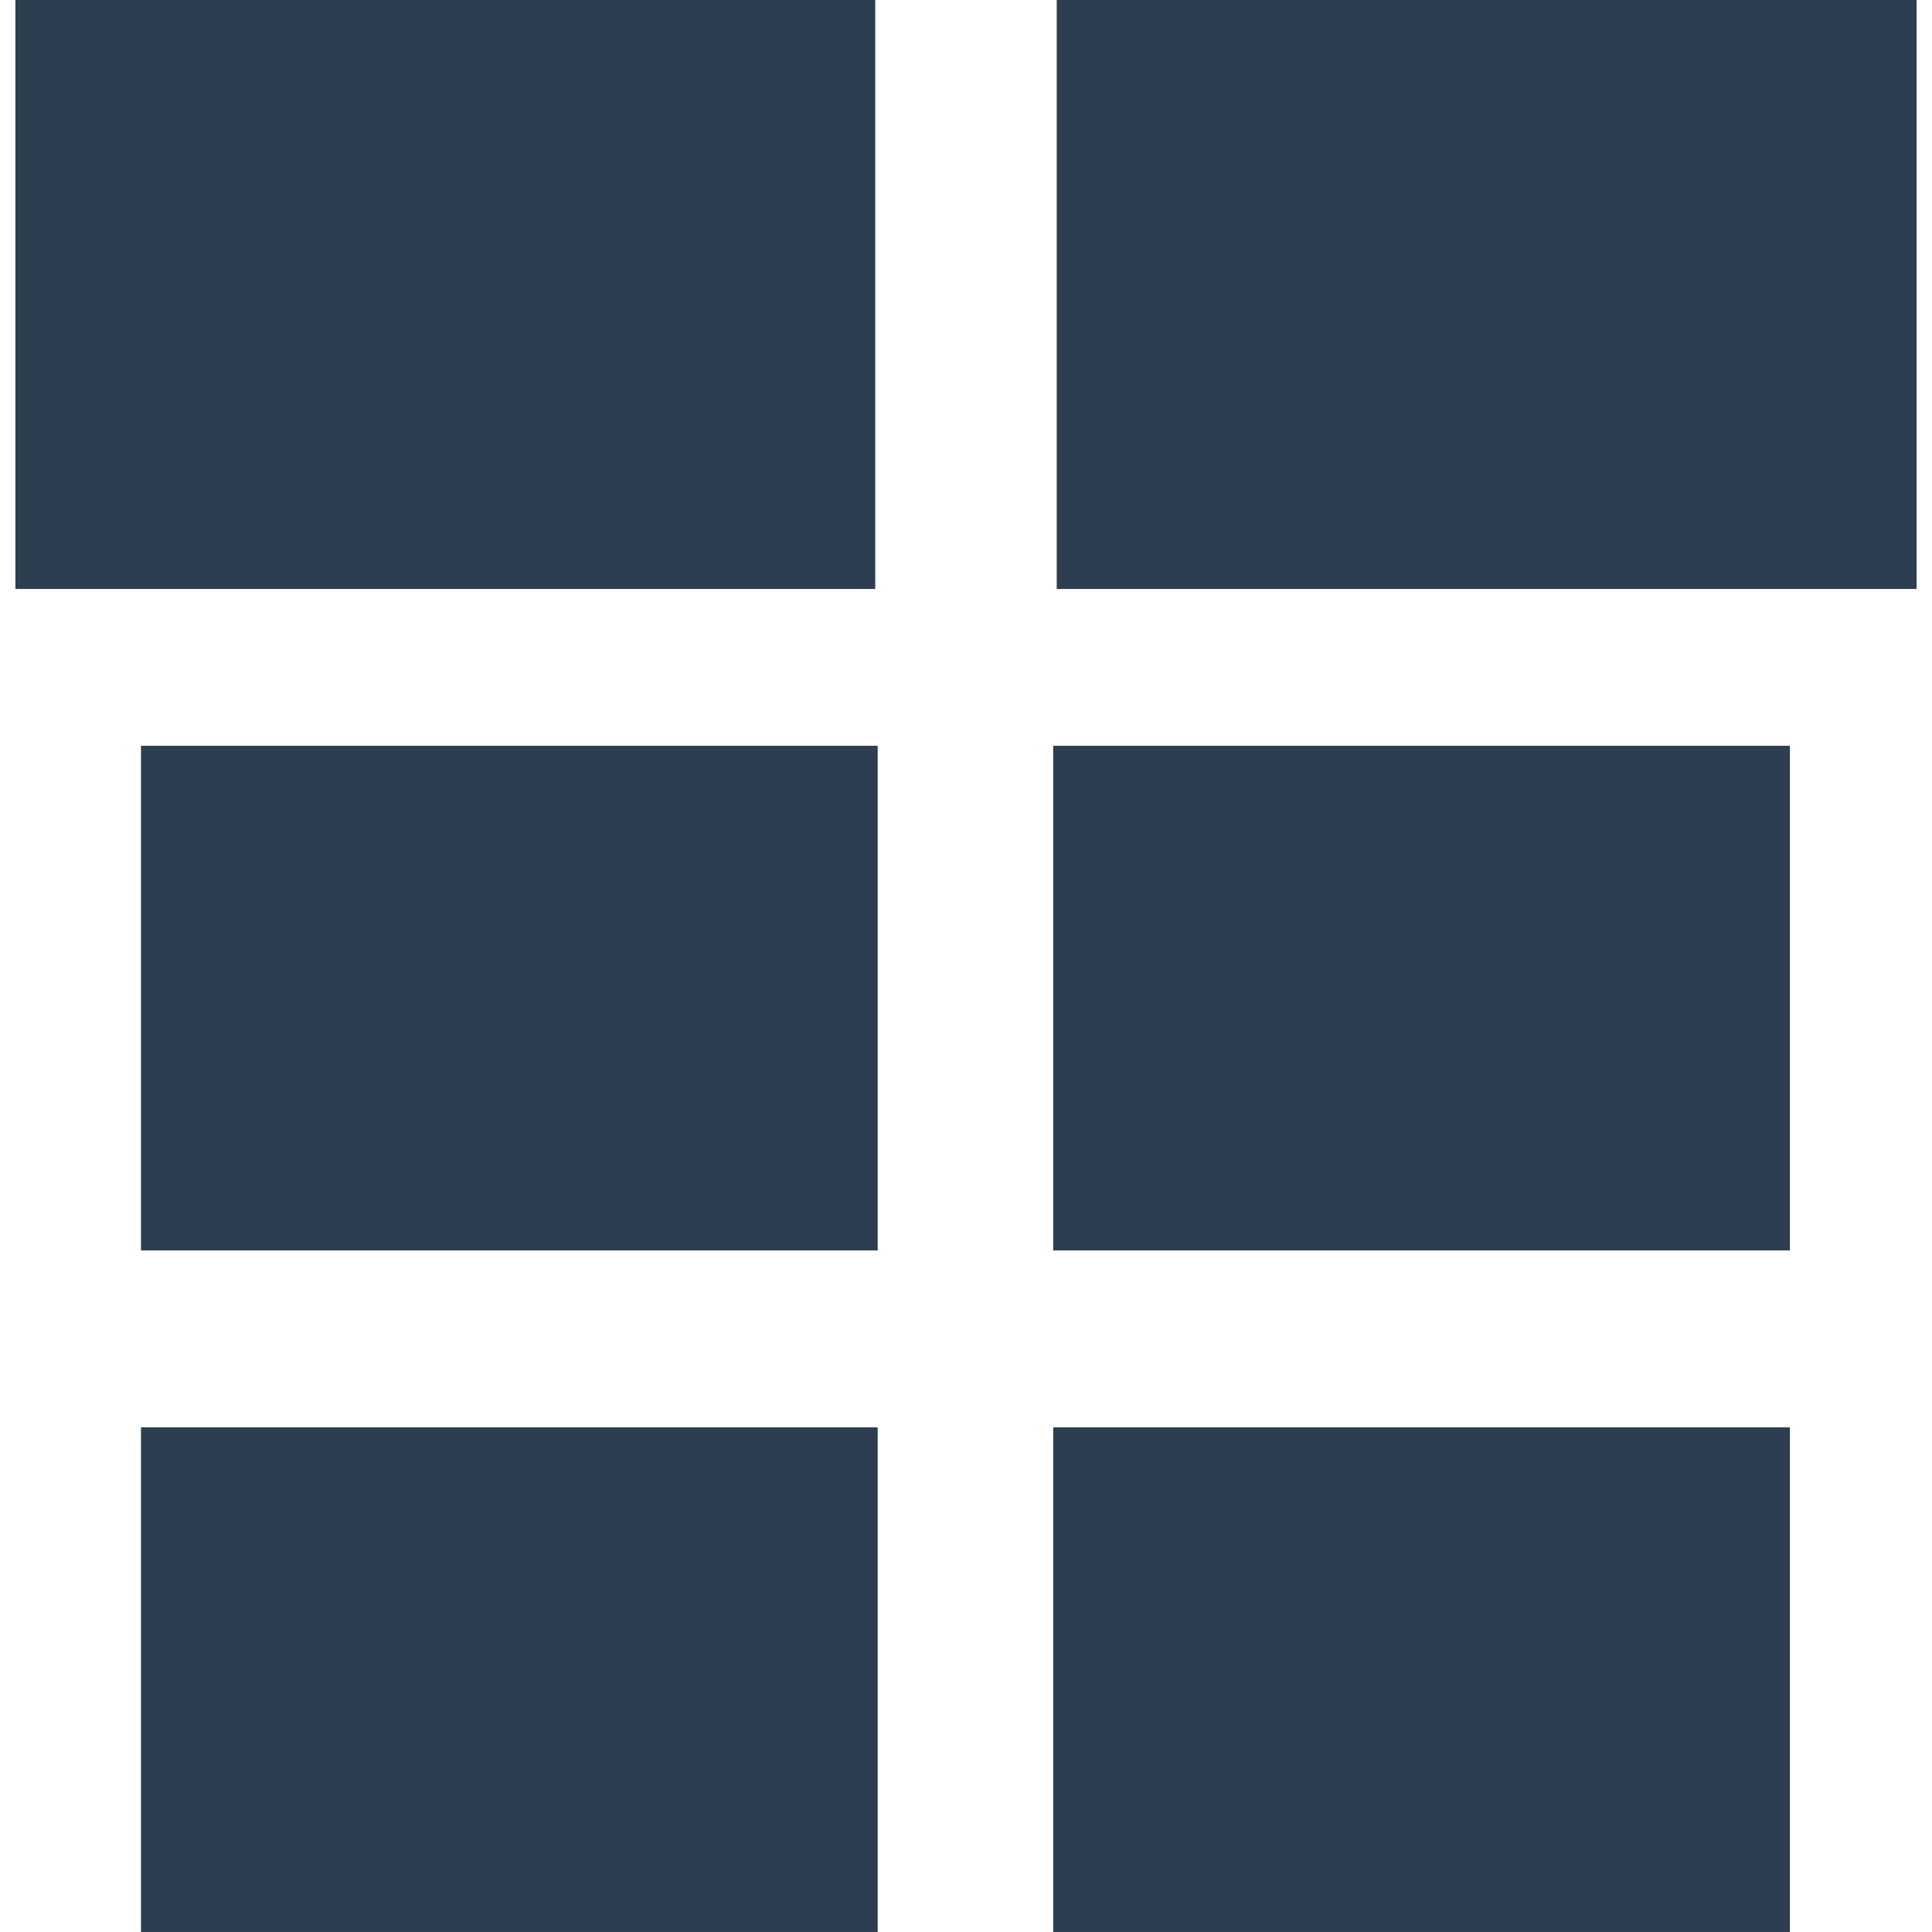
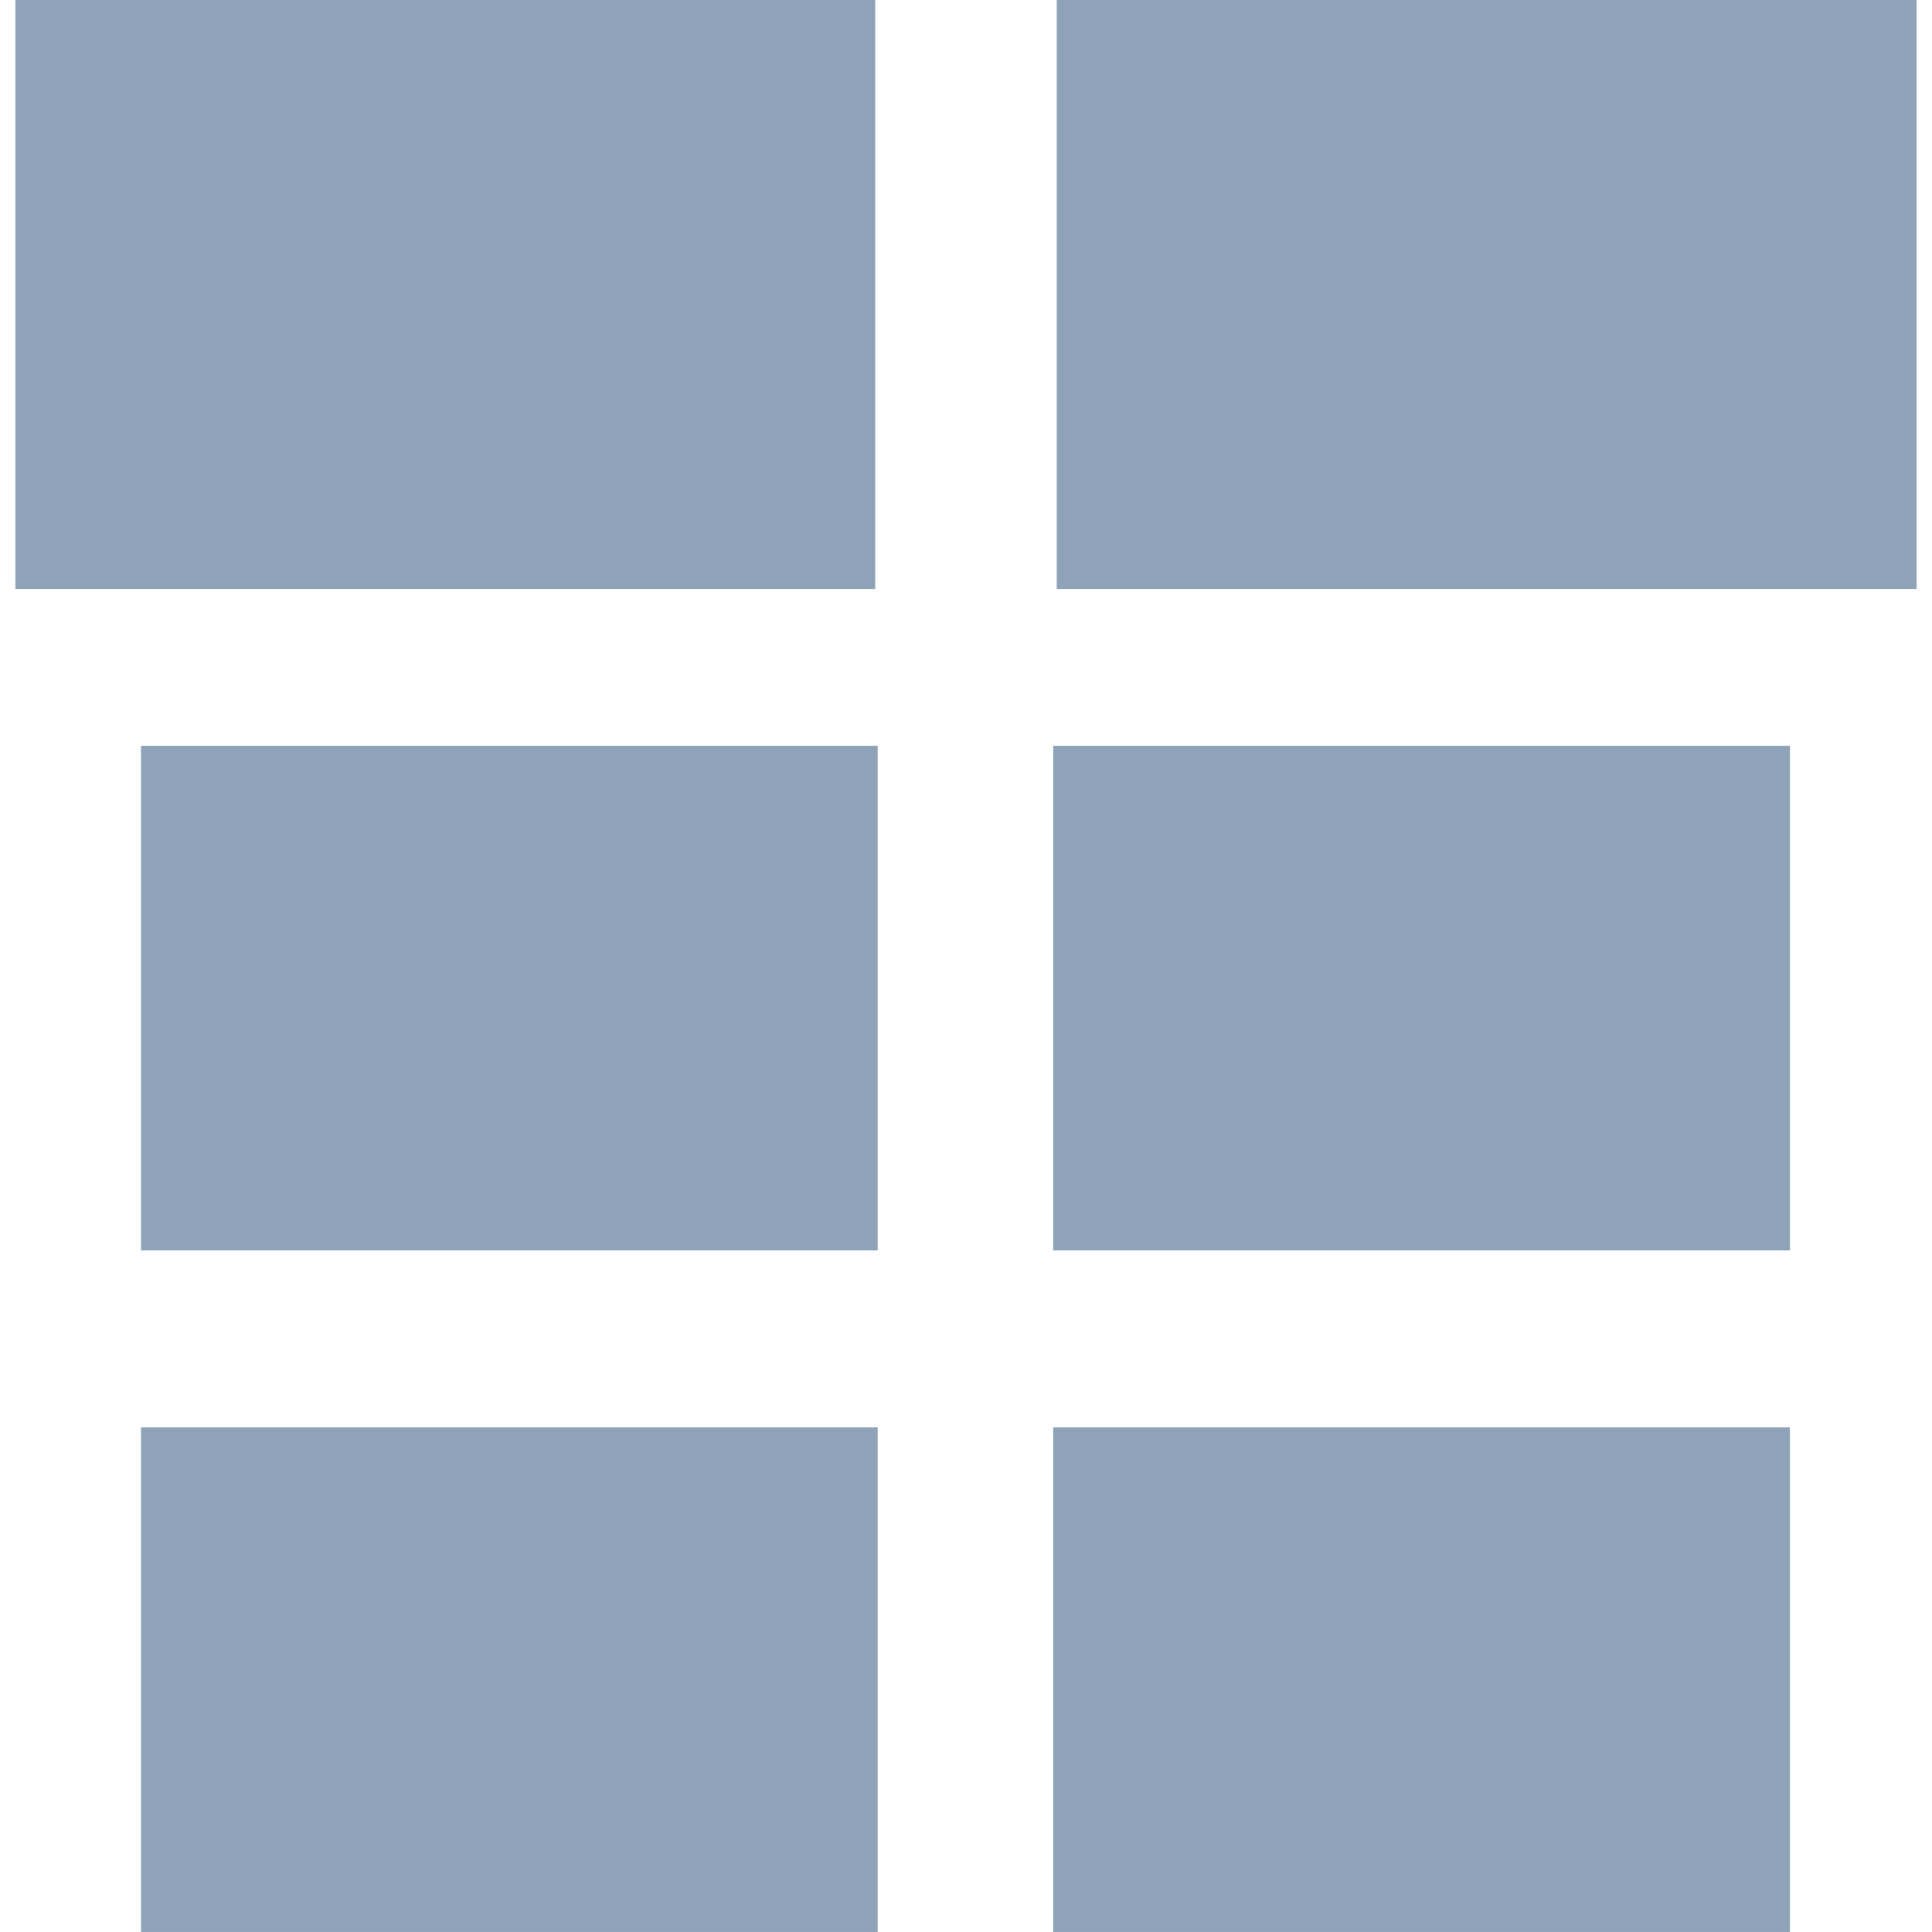
<svg xmlns="http://www.w3.org/2000/svg" version="1.1" id="Capa_1" x="0px" y="0px" width="92.473px" height="92.474px" viewBox="0 0 92.473 92.474" style="enable-background:new 0 0 92.473 92.474;" xml:space="preserve">
  <g>
-     <g fill="#2C3E50">
+     <g fill="#8FA3B8">
      <rect x="50.411" y="68.32" width="35.262" height="24.153" />
      <rect x="50.411" y="35.697" width="35.262" height="24.153" />
      <rect x="50.58" width="41.157" height="28.191" />
      <rect x="6.748" y="68.32" width="35.262" height="24.153" />
      <rect x="6.748" y="35.697" width="35.262" height="24.153" />
      <rect x="0.737" width="41.156" height="28.191" />
    </g>
  </g>
  <g>
</g>
  <g>
</g>
  <g>
</g>
  <g>
</g>
  <g>
</g>
  <g>
</g>
  <g>
</g>
  <g>
</g>
  <g>
</g>
  <g>
</g>
  <g>
</g>
  <g>
</g>
  <g>
</g>
  <g>
</g>
  <g>
</g>
</svg>
